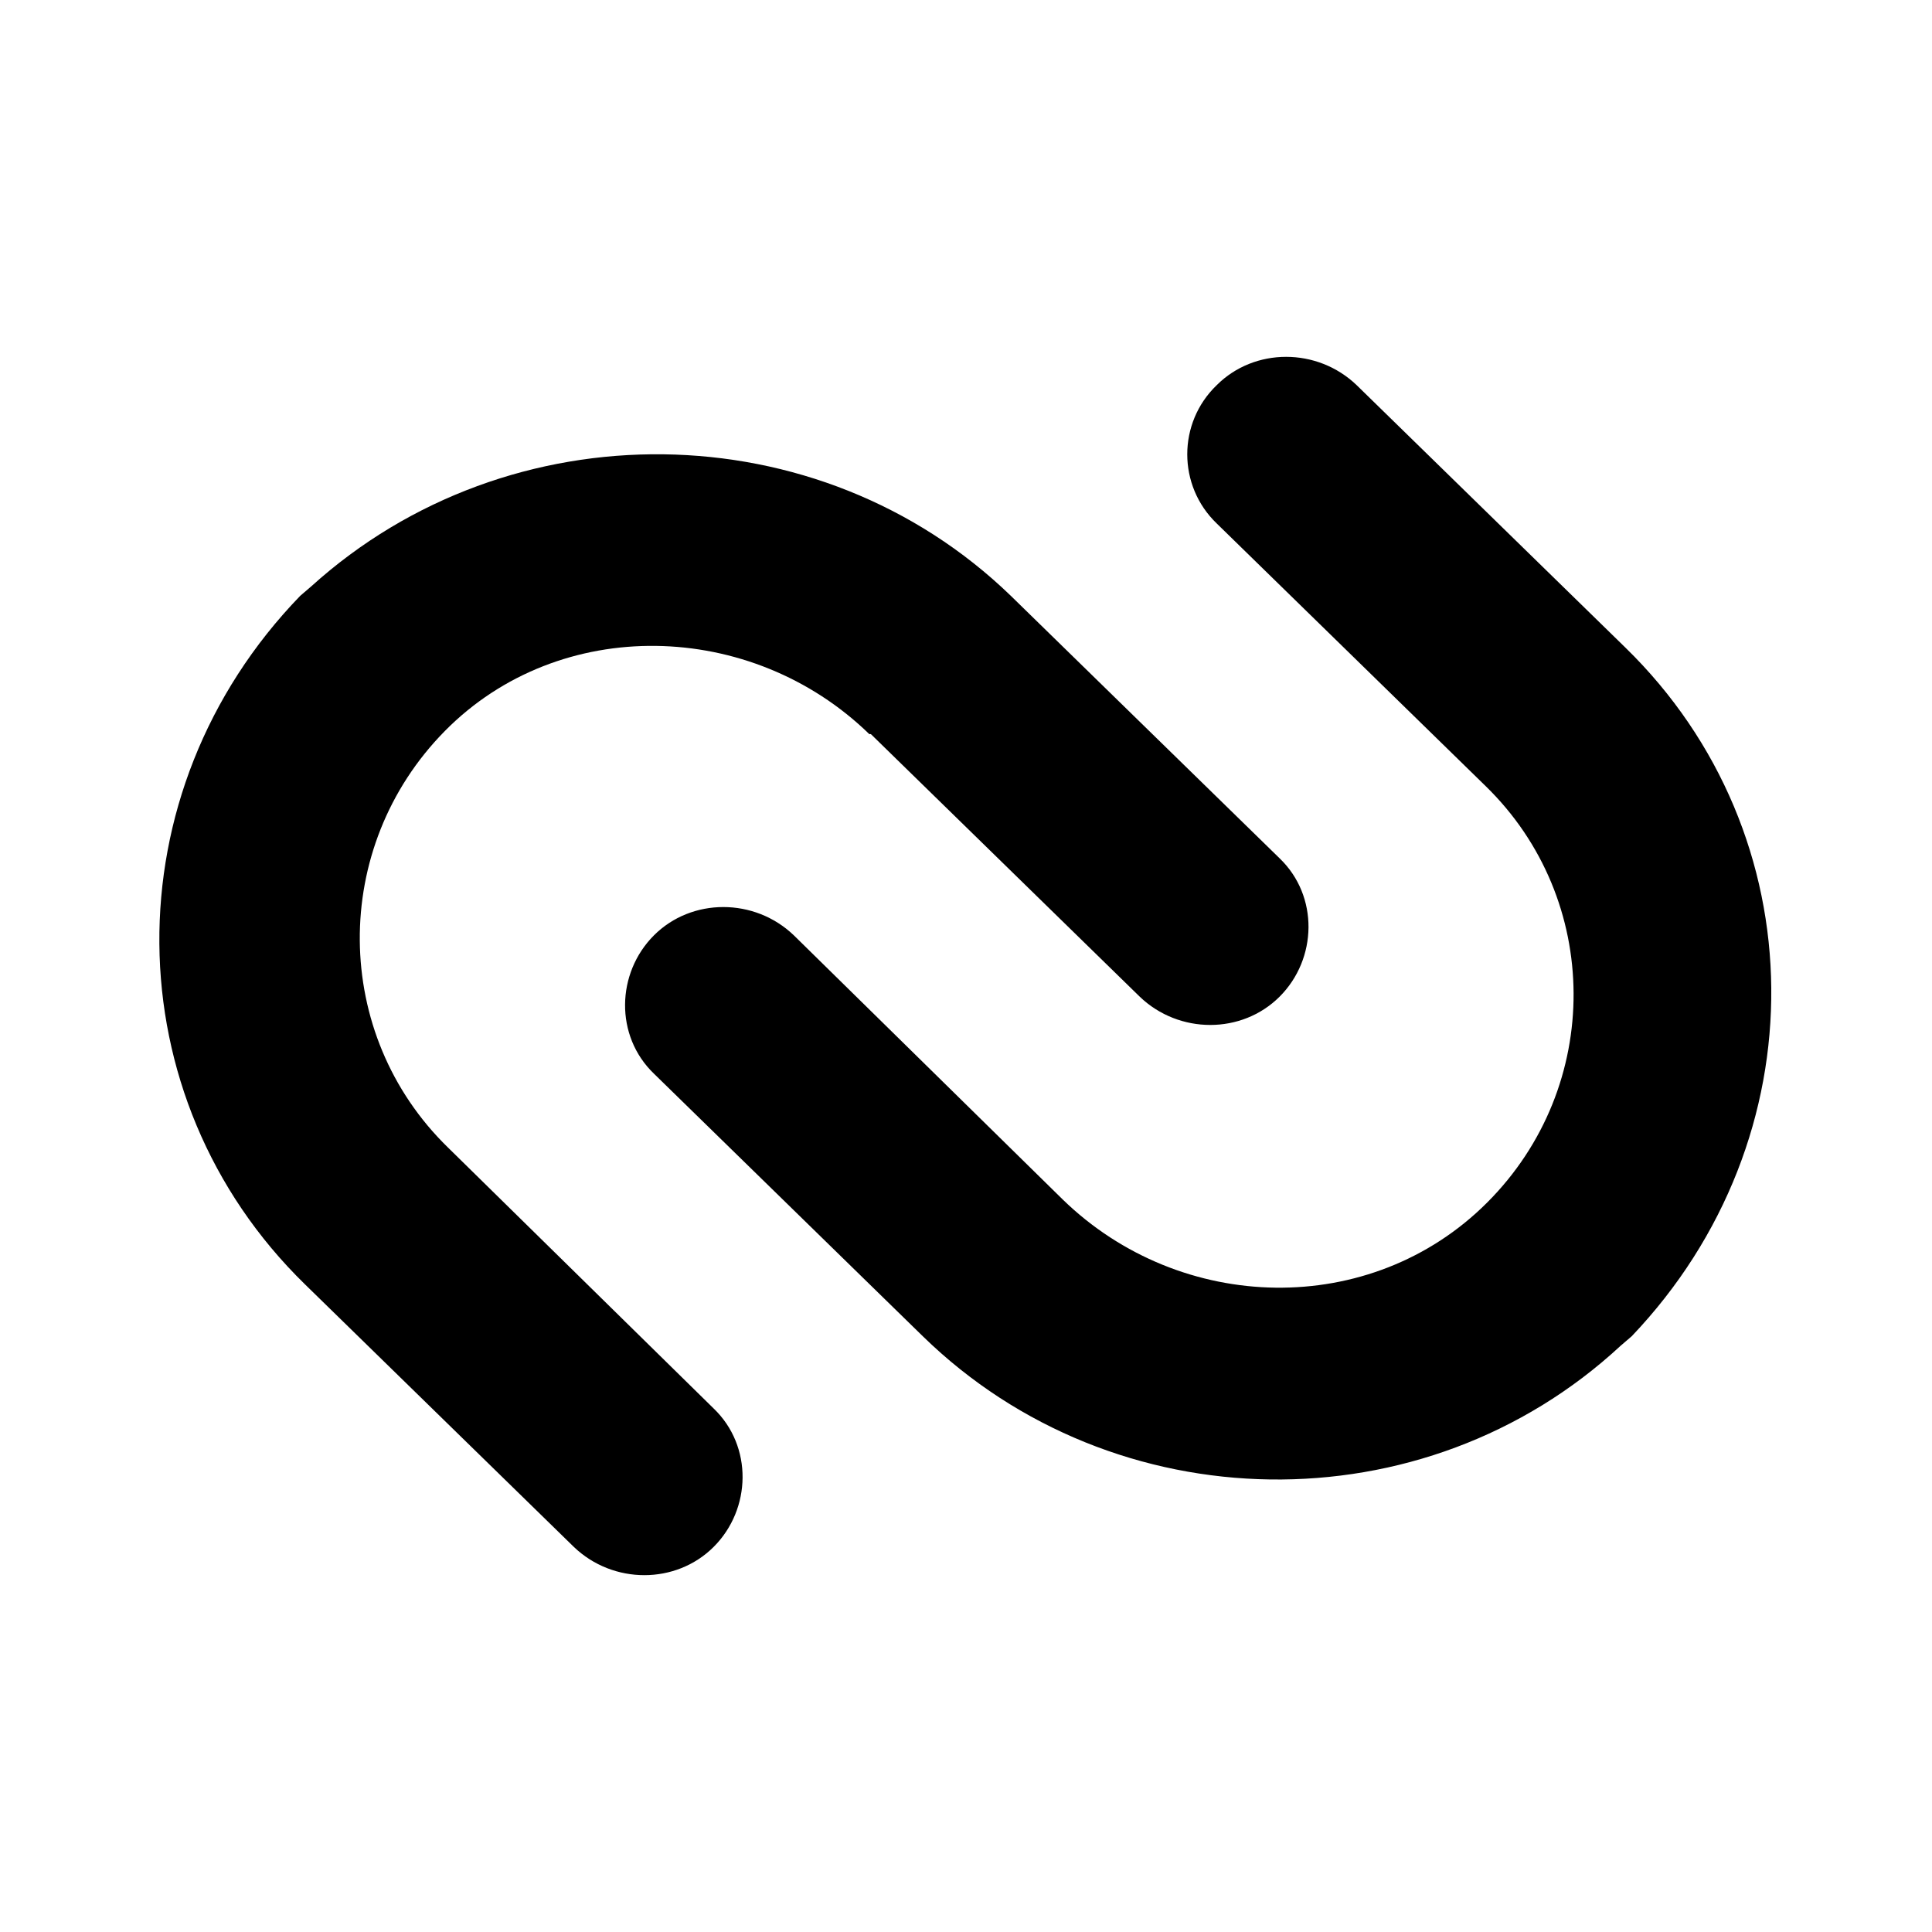
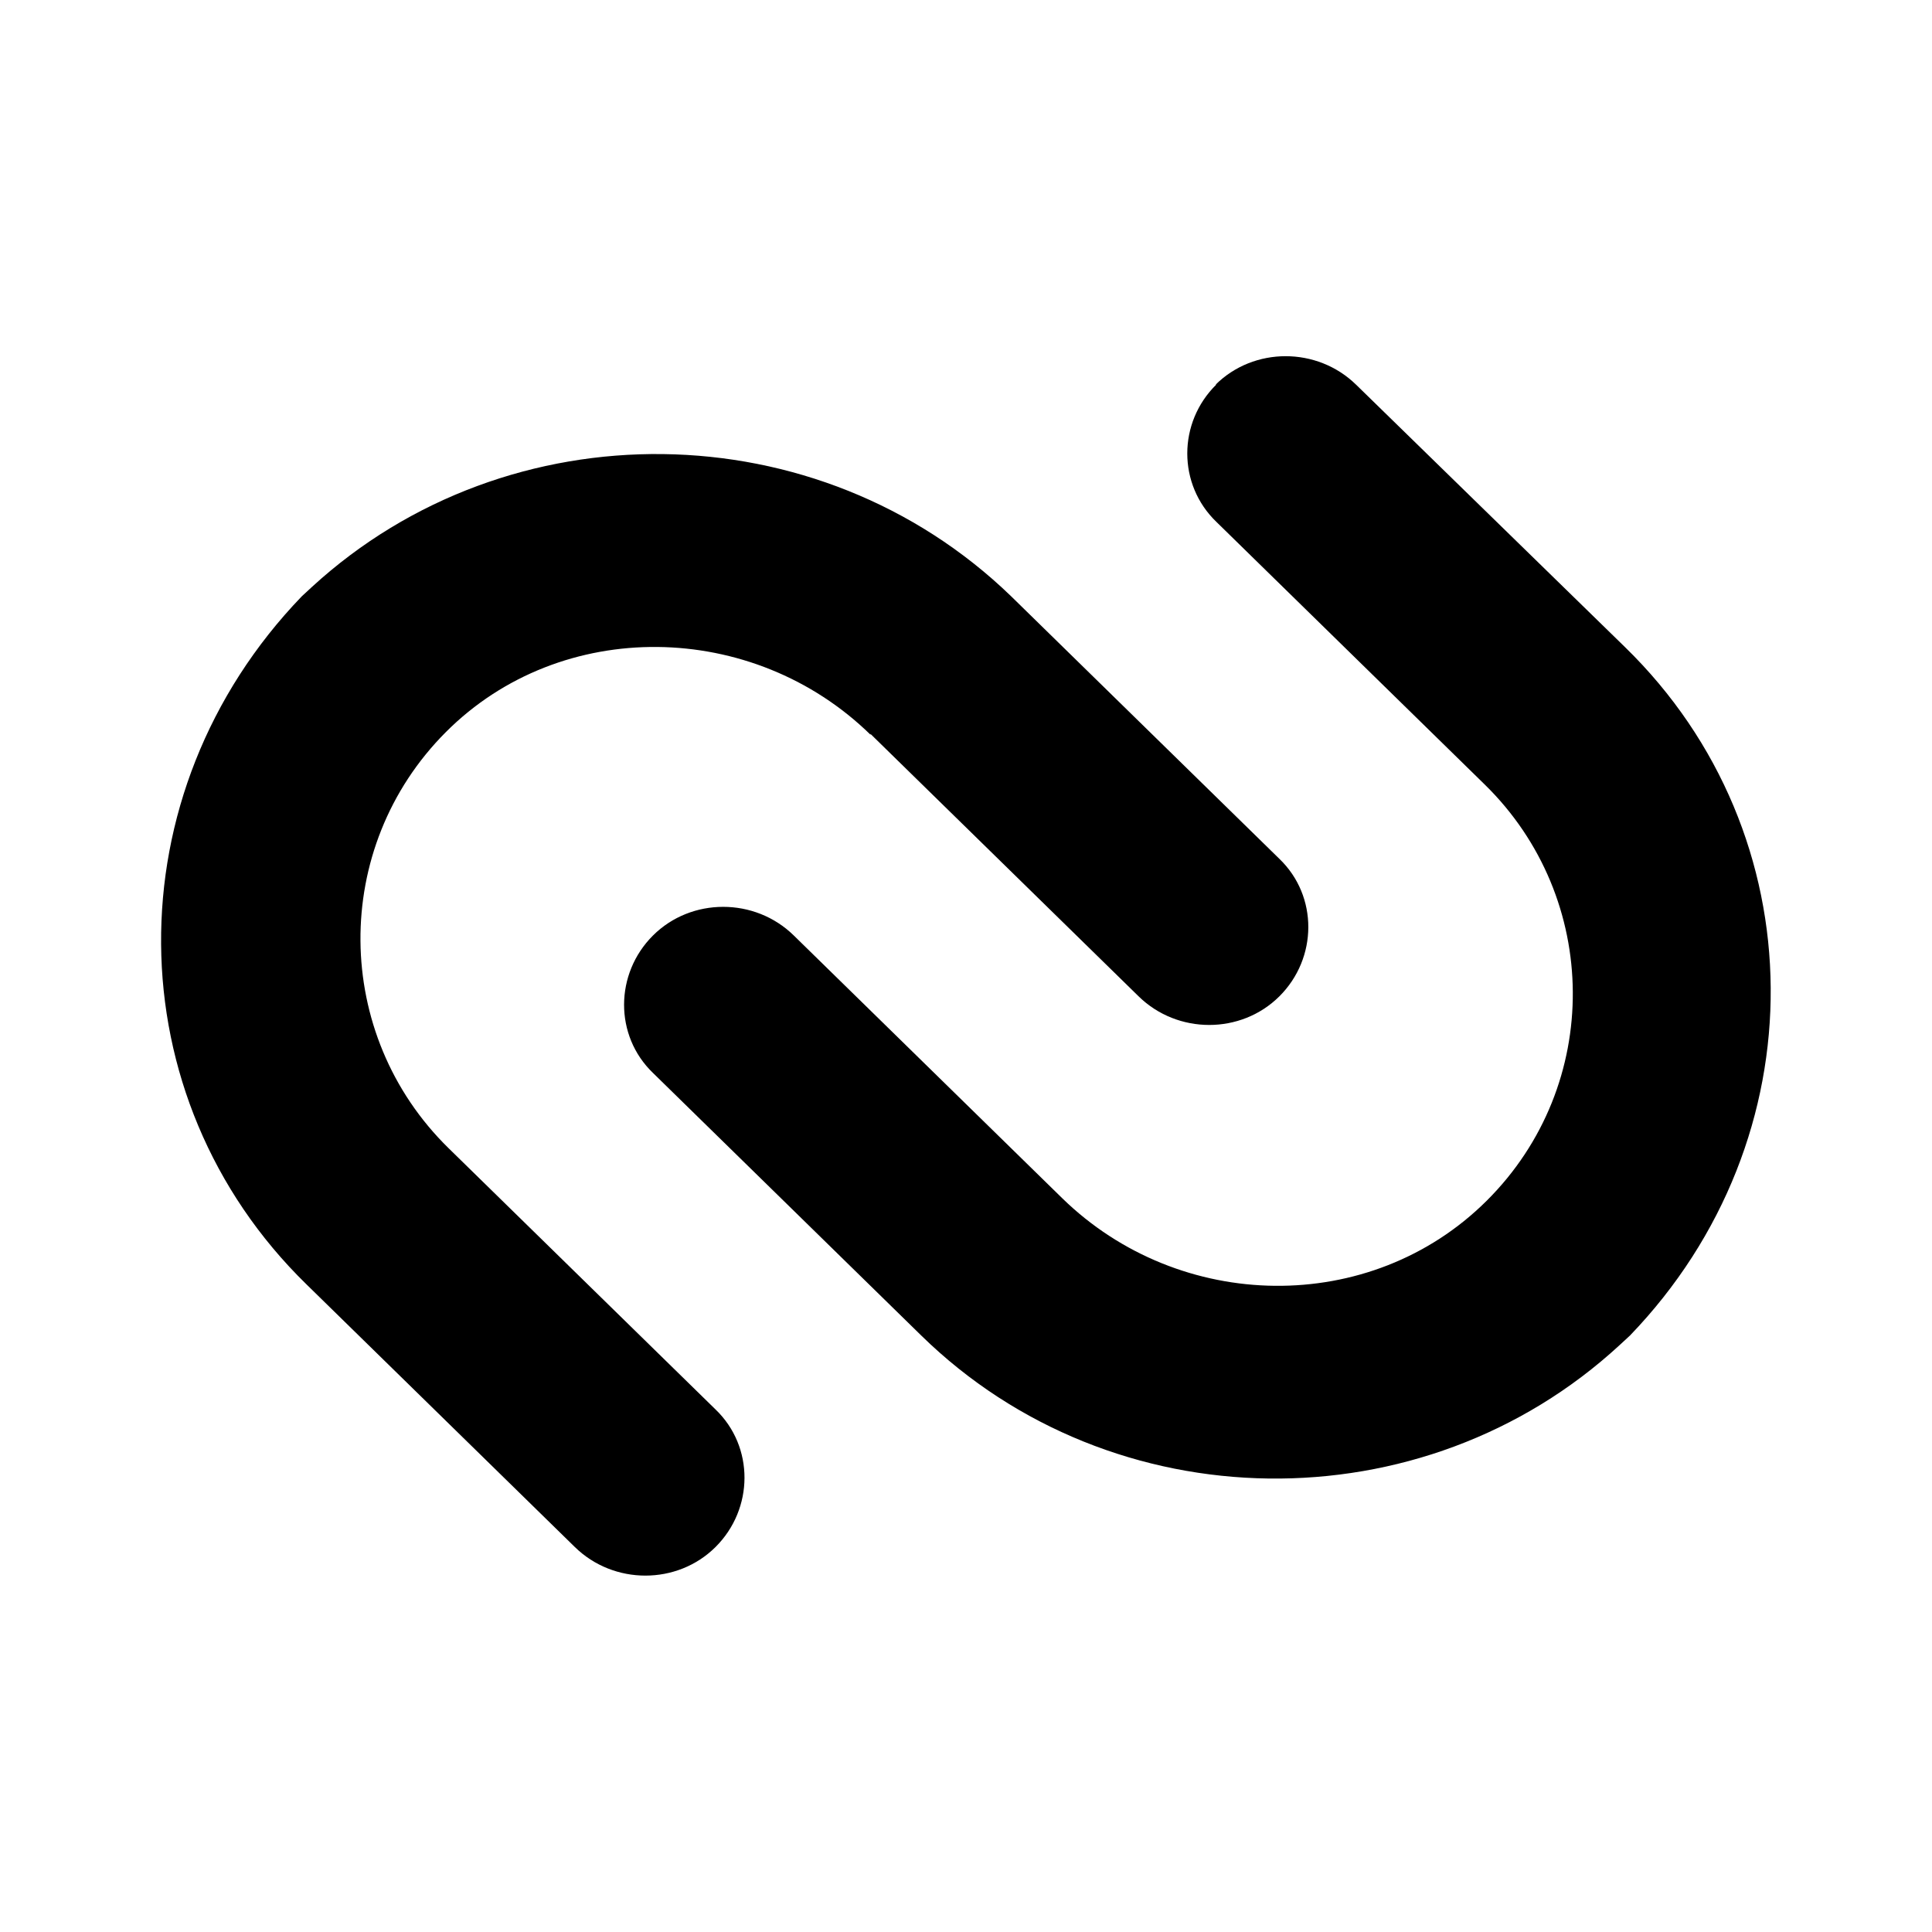
- <svg xmlns="http://www.w3.org/2000/svg" id="vector" width="24" height="24" viewBox="0 0 1.229 1.229">
-   <path fill="#000" d="m0.554,0.467 l0.171,0.167c0.025,0.024 0.065,0.024 0.089,0 0.024,-0.024 0.025,-0.064 0,-0.088L0.643,0.379C0.521,0.261 0.324,0.259 0.198,0.373l-0.007,0.006c-0.121,0.125 -0.119,0.319 0.003,0.438l0.171,0.167c0.025,0.024 0.065,0.024 0.089,0 0.024,-0.024 0.025,-0.064 0,-0.088L0.285,0.73c-0.074,-0.072 -0.075,-0.191 -0.002,-0.265 0.073,-0.074 0.195,-0.071 0.27,0.002zM0.774,0.245c-0.025,0.024 -0.025,0.064 0,0.088l0.171,0.167c0.074,0.072 0.075,0.191 0.001,0.265 -0.074,0.074 -0.195,0.071 -0.27,-0.002L0.505,0.595c-0.025,-0.024 -0.065,-0.024 -0.089,0 -0.024,0.024 -0.025,0.064 0,0.088l0.171,0.167c0.122,0.119 0.319,0.122 0.444,0.006l0.007,-0.006C1.158,0.724 1.156,0.531 1.034,0.412L0.863,0.245c-0.025,-0.024 -0.065,-0.024 -0.089,0z" stroke-width="0.43" id="path_0" />
+ <svg xmlns="http://www.w3.org/2000/svg" id="vector" width="192" height="192" version="1.1" viewBox="0 0 9.831 9.831">
+   <path d="m4.429 3.734 1.365 1.336c0.198 0.194 0.521 0.194 0.716 0 0.195-0.194 0.198-0.51 0-0.7l-1.365-1.336c-0.98-0.948-2.557-0.965-3.557-0.048l-0.052 0.048c-0.966 1.003-0.952 2.55 0.024 3.502l1.365 1.336c0.198 0.194 0.521 0.194 0.716 0 0.195-0.194 0.198-0.51 0-0.7l-1.358-1.329c-0.591-0.578-0.601-1.53-0.014-2.118 0.587-0.588 1.563-0.571 2.161 0.014zm1.761-1.778c-0.198 0.194-0.198 0.51 0 0.7l1.365 1.336c0.591 0.578 0.601 1.53 0.01 2.118-0.591 0.588-1.563 0.571-2.161-0.014l-1.365-1.336c-0.198-0.194-0.521-0.194-0.716 0-0.195 0.194-0.198 0.51 0 0.7l1.365 1.336c0.973 0.952 2.553 0.972 3.554 0.048l0.052-0.048c0.966-1.003 0.952-2.55-0.024-3.502l-1.369-1.336c-0.198-0.194-0.521-0.194-0.716 0z" stroke-width="3.437" />
</svg>
